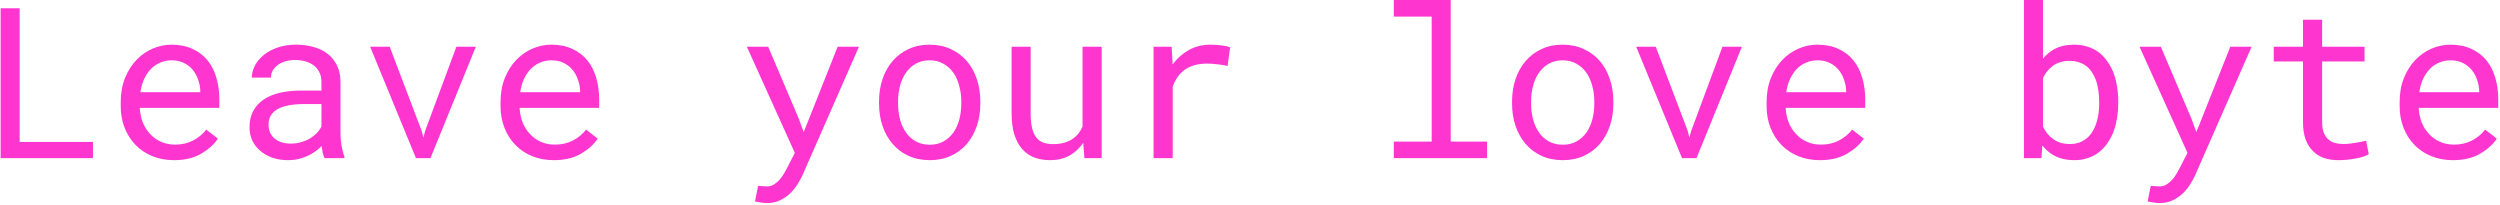
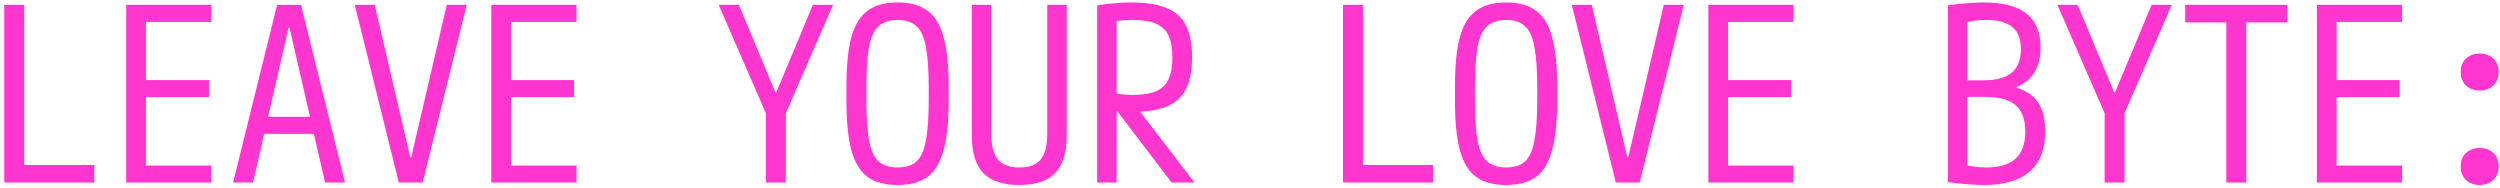
- <svg xmlns="http://www.w3.org/2000/svg" width="759" height="62" viewBox="0 0 759 62" fill="none">
-   <path d="M5.969 43.094H28.219V48H0.188V2.5H5.969V43.094ZM52.812 48.625C50.438 48.625 48.25 48.219 46.25 47.406C44.271 46.594 42.573 45.458 41.156 44C39.74 42.542 38.635 40.812 37.844 38.812C37.052 36.812 36.656 34.635 36.656 32.281V30.969C36.656 28.24 37.094 25.802 37.969 23.656C38.844 21.49 40.01 19.656 41.469 18.156C42.906 16.677 44.542 15.542 46.375 14.75C48.229 13.958 50.125 13.562 52.062 13.562C54.5 13.562 56.625 13.99 58.438 14.844C60.271 15.677 61.792 16.833 63 18.312C64.208 19.812 65.104 21.573 65.688 23.594C66.292 25.615 66.594 27.802 66.594 30.156V32.75H42.438V32.969C42.583 34.615 42.906 36.062 43.406 37.312C43.927 38.562 44.635 39.667 45.531 40.625C46.448 41.646 47.552 42.448 48.844 43.031C50.135 43.615 51.562 43.906 53.125 43.906C55.188 43.906 57.021 43.49 58.625 42.656C60.229 41.823 61.562 40.719 62.625 39.344L66.156 42.094C65.031 43.802 63.344 45.323 61.094 46.656C58.865 47.969 56.104 48.625 52.812 48.625ZM52.062 18.312C50.896 18.312 49.792 18.531 48.75 18.969C47.708 19.385 46.771 20 45.938 20.812C45.104 21.646 44.396 22.667 43.812 23.875C43.25 25.062 42.854 26.438 42.625 28H60.812V27.719C60.812 26.677 60.615 25.562 60.219 24.375C59.823 23.167 59.271 22.125 58.562 21.25C57.854 20.375 56.958 19.667 55.875 19.125C54.812 18.583 53.542 18.312 52.062 18.312ZM98.531 48C98.302 47.562 98.115 47.021 97.969 46.375C97.844 45.708 97.75 45.021 97.688 44.312C97.104 44.896 96.448 45.448 95.719 45.969C95.01 46.49 94.229 46.948 93.375 47.344C92.5 47.74 91.573 48.052 90.594 48.281C89.615 48.51 88.573 48.625 87.469 48.625C85.677 48.625 84.052 48.365 82.594 47.844C81.156 47.323 79.938 46.615 78.938 45.719C77.917 44.844 77.125 43.802 76.562 42.594C76.021 41.365 75.75 40.042 75.75 38.625C75.75 36.771 76.115 35.146 76.844 33.75C77.594 32.354 78.646 31.188 80 30.25C81.354 29.333 82.979 28.646 84.875 28.188C86.792 27.729 88.927 27.5 91.281 27.5H97.594V24.844C97.594 23.823 97.406 22.906 97.031 22.094C96.656 21.281 96.125 20.583 95.438 20C94.75 19.438 93.906 19 92.906 18.688C91.927 18.375 90.823 18.219 89.594 18.219C88.448 18.219 87.417 18.365 86.5 18.656C85.604 18.948 84.844 19.333 84.219 19.812C83.594 20.292 83.104 20.865 82.75 21.531C82.417 22.177 82.25 22.854 82.25 23.562H76.438C76.458 22.333 76.771 21.125 77.375 19.938C78 18.75 78.896 17.677 80.062 16.719C81.208 15.781 82.604 15.021 84.25 14.438C85.917 13.854 87.802 13.562 89.906 13.562C91.823 13.562 93.604 13.802 95.25 14.281C96.896 14.74 98.323 15.438 99.531 16.375C100.719 17.333 101.656 18.521 102.344 19.938C103.031 21.354 103.375 23.01 103.375 24.906V40.625C103.375 41.75 103.479 42.948 103.688 44.219C103.896 45.469 104.188 46.562 104.562 47.5V48H98.531ZM88.312 43.594C89.438 43.594 90.49 43.448 91.469 43.156C92.448 42.865 93.344 42.479 94.156 42C94.948 41.521 95.635 40.979 96.219 40.375C96.802 39.75 97.26 39.104 97.594 38.438V31.594H92.219C90.219 31.594 88.469 31.771 86.969 32.125C85.49 32.458 84.312 32.979 83.438 33.688C82.812 34.188 82.333 34.781 82 35.469C81.688 36.156 81.531 36.938 81.531 37.812C81.531 38.646 81.667 39.417 81.938 40.125C82.229 40.833 82.656 41.438 83.219 41.938C83.781 42.458 84.49 42.865 85.344 43.156C86.198 43.448 87.188 43.594 88.312 43.594ZM126.281 48L112.375 14.188H118.312L128 39.688L128.531 41.781L129.094 39.688L138.562 14.188H144.469L130.688 48H126.281ZM168.125 48.625C165.75 48.625 163.562 48.219 161.562 47.406C159.583 46.594 157.885 45.458 156.469 44C155.052 42.542 153.948 40.812 153.156 38.812C152.365 36.812 151.969 34.635 151.969 32.281V30.969C151.969 28.24 152.406 25.802 153.281 23.656C154.156 21.49 155.323 19.656 156.781 18.156C158.219 16.677 159.854 15.542 161.688 14.75C163.542 13.958 165.438 13.562 167.375 13.562C169.812 13.562 171.938 13.99 173.75 14.844C175.583 15.677 177.104 16.833 178.312 18.312C179.521 19.812 180.417 21.573 181 23.594C181.604 25.615 181.906 27.802 181.906 30.156V32.75H157.75V32.969C157.896 34.615 158.219 36.062 158.719 37.312C159.24 38.562 159.948 39.667 160.844 40.625C161.76 41.646 162.865 42.448 164.156 43.031C165.448 43.615 166.875 43.906 168.438 43.906C170.5 43.906 172.333 43.49 173.938 42.656C175.542 41.823 176.875 40.719 177.938 39.344L181.469 42.094C180.344 43.802 178.656 45.323 176.406 46.656C174.177 47.969 171.417 48.625 168.125 48.625ZM167.375 18.312C166.208 18.312 165.104 18.531 164.062 18.969C163.021 19.385 162.083 20 161.25 20.812C160.417 21.646 159.708 22.667 159.125 23.875C158.562 25.062 158.167 26.438 157.938 28H176.125V27.719C176.125 26.677 175.927 25.562 175.531 24.375C175.135 23.167 174.583 22.125 173.875 21.25C173.167 20.375 172.271 19.667 171.188 19.125C170.125 18.583 168.854 18.312 167.375 18.312ZM232.781 61.656C232.24 61.656 231.604 61.594 230.875 61.469C230.146 61.344 229.594 61.24 229.219 61.156L230.156 56.438C230.677 56.479 231.188 56.51 231.688 56.531C232.208 56.573 232.615 56.594 232.906 56.594C233.698 56.594 234.417 56.375 235.062 55.938C235.729 55.5 236.323 54.979 236.844 54.375C237.344 53.771 237.771 53.146 238.125 52.5C238.5 51.854 238.792 51.323 239 50.906L241.312 46.406L226.75 14.188H233.219L242.5 36L244 40.094L245.594 36.125L254.312 14.188H260.781L243.625 53.219C243.229 54.094 242.719 55.021 242.094 56C241.49 56.979 240.75 57.885 239.875 58.719C239 59.552 237.979 60.25 236.812 60.812C235.646 61.375 234.302 61.656 232.781 61.656ZM266.875 30.781C266.875 28.344 267.229 26.083 267.938 24C268.646 21.896 269.667 20.073 271 18.531C272.312 16.99 273.917 15.781 275.812 14.906C277.708 14.01 279.844 13.562 282.219 13.562C284.615 13.562 286.76 14.01 288.656 14.906C290.573 15.781 292.198 16.99 293.531 18.531C294.844 20.073 295.854 21.896 296.562 24C297.271 26.083 297.625 28.344 297.625 30.781V31.469C297.625 33.906 297.271 36.167 296.562 38.25C295.854 40.333 294.844 42.146 293.531 43.688C292.198 45.229 290.583 46.438 288.688 47.312C286.792 48.188 284.656 48.625 282.281 48.625C279.885 48.625 277.729 48.188 275.812 47.312C273.917 46.438 272.312 45.229 271 43.688C269.667 42.146 268.646 40.333 267.938 38.25C267.229 36.167 266.875 33.906 266.875 31.469V30.781ZM272.656 31.469C272.656 33.135 272.854 34.729 273.25 36.25C273.646 37.75 274.25 39.073 275.062 40.219C275.854 41.365 276.854 42.271 278.062 42.938C279.271 43.604 280.677 43.938 282.281 43.938C283.865 43.938 285.25 43.604 286.438 42.938C287.646 42.271 288.656 41.365 289.469 40.219C290.26 39.073 290.854 37.75 291.25 36.25C291.646 34.729 291.844 33.135 291.844 31.469V30.781C291.844 29.135 291.635 27.562 291.219 26.062C290.823 24.542 290.229 23.208 289.438 22.062C288.625 20.917 287.615 20.01 286.406 19.344C285.219 18.656 283.823 18.312 282.219 18.312C280.615 18.312 279.219 18.656 278.031 19.344C276.844 20.01 275.854 20.917 275.062 22.062C274.25 23.208 273.646 24.542 273.25 26.062C272.854 27.562 272.656 29.135 272.656 30.781V31.469ZM329.219 48L328.875 43.344C327.75 45.01 326.344 46.312 324.656 47.25C322.969 48.167 321.021 48.625 318.812 48.625C317.042 48.625 315.438 48.354 314 47.812C312.562 47.25 311.333 46.385 310.312 45.219C309.292 44.052 308.5 42.573 307.938 40.781C307.396 38.969 307.125 36.802 307.125 34.281V14.188H312.906V34.344C312.906 36.177 313.052 37.698 313.344 38.906C313.635 40.115 314.073 41.073 314.656 41.781C315.24 42.51 315.948 43.021 316.781 43.312C317.635 43.604 318.615 43.75 319.719 43.75C321.01 43.75 322.167 43.604 323.188 43.312C324.208 43 325.094 42.573 325.844 42.031C326.469 41.594 327.01 41.073 327.469 40.469C327.948 39.844 328.344 39.167 328.656 38.438V14.188H334.469V48H329.219ZM367.531 13.562C368.594 13.562 369.698 13.635 370.844 13.781C372.01 13.927 372.885 14.125 373.469 14.375L372.688 20.031C371.562 19.781 370.49 19.604 369.469 19.5C368.469 19.375 367.417 19.312 366.312 19.312C364.896 19.312 363.615 19.49 362.469 19.844C361.323 20.177 360.323 20.677 359.469 21.344C358.698 21.927 358.021 22.646 357.438 23.5C356.875 24.333 356.406 25.271 356.031 26.312V48H350.219V14.188H355.719L355.969 18.719L356 19.562C357.375 17.708 359.021 16.25 360.938 15.188C362.875 14.104 365.073 13.562 367.531 13.562ZM423.156 0H440.438V43H451.469V48H423.156V43H434.656V5.031H423.156V0ZM459.062 30.781C459.062 28.344 459.417 26.083 460.125 24C460.833 21.896 461.854 20.073 463.188 18.531C464.5 16.99 466.104 15.781 468 14.906C469.896 14.01 472.031 13.562 474.406 13.562C476.802 13.562 478.948 14.01 480.844 14.906C482.76 15.781 484.385 16.99 485.719 18.531C487.031 20.073 488.042 21.896 488.75 24C489.458 26.083 489.812 28.344 489.812 30.781V31.469C489.812 33.906 489.458 36.167 488.75 38.25C488.042 40.333 487.031 42.146 485.719 43.688C484.385 45.229 482.771 46.438 480.875 47.312C478.979 48.188 476.844 48.625 474.469 48.625C472.073 48.625 469.917 48.188 468 47.312C466.104 46.438 464.5 45.229 463.188 43.688C461.854 42.146 460.833 40.333 460.125 38.25C459.417 36.167 459.062 33.906 459.062 31.469V30.781ZM464.844 31.469C464.844 33.135 465.042 34.729 465.438 36.25C465.833 37.75 466.438 39.073 467.25 40.219C468.042 41.365 469.042 42.271 470.25 42.938C471.458 43.604 472.865 43.938 474.469 43.938C476.052 43.938 477.438 43.604 478.625 42.938C479.833 42.271 480.844 41.365 481.656 40.219C482.448 39.073 483.042 37.75 483.438 36.25C483.833 34.729 484.031 33.135 484.031 31.469V30.781C484.031 29.135 483.823 27.562 483.406 26.062C483.01 24.542 482.417 23.208 481.625 22.062C480.812 20.917 479.802 20.01 478.594 19.344C477.406 18.656 476.01 18.312 474.406 18.312C472.802 18.312 471.406 18.656 470.219 19.344C469.031 20.01 468.042 20.917 467.25 22.062C466.438 23.208 465.833 24.542 465.438 26.062C465.042 27.562 464.844 29.135 464.844 30.781V31.469ZM510.656 48L496.75 14.188H502.688L512.375 39.688L512.906 41.781L513.469 39.688L522.938 14.188H528.844L515.062 48H510.656ZM552.5 48.625C550.125 48.625 547.938 48.219 545.938 47.406C543.958 46.594 542.26 45.458 540.844 44C539.427 42.542 538.323 40.812 537.531 38.812C536.74 36.812 536.344 34.635 536.344 32.281V30.969C536.344 28.24 536.781 25.802 537.656 23.656C538.531 21.49 539.698 19.656 541.156 18.156C542.594 16.677 544.229 15.542 546.062 14.75C547.917 13.958 549.812 13.562 551.75 13.562C554.188 13.562 556.312 13.99 558.125 14.844C559.958 15.677 561.479 16.833 562.688 18.312C563.896 19.812 564.792 21.573 565.375 23.594C565.979 25.615 566.281 27.802 566.281 30.156V32.75H542.125V32.969C542.271 34.615 542.594 36.062 543.094 37.312C543.615 38.562 544.323 39.667 545.219 40.625C546.135 41.646 547.24 42.448 548.531 43.031C549.823 43.615 551.25 43.906 552.812 43.906C554.875 43.906 556.708 43.49 558.312 42.656C559.917 41.823 561.25 40.719 562.312 39.344L565.844 42.094C564.719 43.802 563.031 45.323 560.781 46.656C558.552 47.969 555.792 48.625 552.5 48.625ZM551.75 18.312C550.583 18.312 549.479 18.531 548.438 18.969C547.396 19.385 546.458 20 545.625 20.812C544.792 21.646 544.083 22.667 543.5 23.875C542.938 25.062 542.542 26.438 542.312 28H560.5V27.719C560.5 26.677 560.302 25.562 559.906 24.375C559.51 23.167 558.958 22.125 558.25 21.25C557.542 20.375 556.646 19.667 555.562 19.125C554.5 18.583 553.229 18.312 551.75 18.312ZM643.094 31.469C643.094 32.948 642.979 34.375 642.75 35.75C642.542 37.104 642.229 38.375 641.812 39.562C641.25 41.125 640.51 42.531 639.594 43.781C638.698 45.01 637.615 46.031 636.344 46.844C635.427 47.406 634.417 47.844 633.312 48.156C632.229 48.469 631.052 48.625 629.781 48.625C628.323 48.625 626.99 48.448 625.781 48.094C624.594 47.74 623.521 47.229 622.562 46.562C622.104 46.229 621.667 45.865 621.25 45.469C620.833 45.073 620.438 44.635 620.062 44.156L619.781 48H614.469V0H620.25V17.812C620.729 17.208 621.26 16.667 621.844 16.188C622.427 15.688 623.052 15.26 623.719 14.906C624.552 14.469 625.469 14.135 626.469 13.906C627.469 13.677 628.552 13.562 629.719 13.562C631.177 13.562 632.521 13.76 633.75 14.156C634.979 14.552 636.094 15.104 637.094 15.812C637.99 16.479 638.792 17.292 639.5 18.25C640.208 19.188 640.833 20.24 641.375 21.406C641.938 22.719 642.365 24.177 642.656 25.781C642.948 27.365 643.094 29.042 643.094 30.812V31.469ZM637.312 30.812C637.312 29.75 637.24 28.719 637.094 27.719C636.969 26.698 636.771 25.74 636.5 24.844C636.125 23.74 635.635 22.729 635.031 21.812C634.427 20.896 633.688 20.177 632.812 19.656C632.208 19.281 631.531 18.99 630.781 18.781C630.031 18.573 629.198 18.469 628.281 18.469C627.281 18.469 626.365 18.604 625.531 18.875C624.698 19.125 623.958 19.479 623.312 19.938C622.646 20.417 622.052 20.979 621.531 21.625C621.031 22.25 620.604 22.938 620.25 23.688V38.469C620.625 39.219 621.062 39.917 621.562 40.562C622.083 41.188 622.677 41.74 623.344 42.219C624.01 42.698 624.76 43.073 625.594 43.344C626.427 43.594 627.344 43.719 628.344 43.719C629.302 43.719 630.177 43.604 630.969 43.375C631.76 43.125 632.469 42.771 633.094 42.312C633.927 41.729 634.625 40.99 635.188 40.094C635.75 39.198 636.198 38.198 636.531 37.094C636.802 36.26 637 35.365 637.125 34.406C637.25 33.448 637.312 32.469 637.312 31.469V30.812ZM655.594 61.656C655.052 61.656 654.417 61.594 653.688 61.469C652.958 61.344 652.406 61.24 652.031 61.156L652.969 56.438C653.49 56.479 654 56.51 654.5 56.531C655.021 56.573 655.427 56.594 655.719 56.594C656.51 56.594 657.229 56.375 657.875 55.938C658.542 55.5 659.135 54.979 659.656 54.375C660.156 53.771 660.583 53.146 660.938 52.5C661.312 51.854 661.604 51.323 661.812 50.906L664.125 46.406L649.562 14.188H656.031L665.312 36L666.812 40.094L668.406 36.125L677.125 14.188H683.594L666.438 53.219C666.042 54.094 665.531 55.021 664.906 56C664.302 56.979 663.562 57.885 662.688 58.719C661.812 59.552 660.792 60.25 659.625 60.812C658.458 61.375 657.115 61.656 655.594 61.656ZM705 6V14.188H717.875V18.656H705V37.031C705 38.344 705.167 39.427 705.5 40.281C705.833 41.135 706.292 41.812 706.875 42.312C707.458 42.833 708.125 43.198 708.875 43.406C709.646 43.615 710.458 43.719 711.312 43.719C711.938 43.719 712.583 43.688 713.25 43.625C713.917 43.542 714.573 43.448 715.219 43.344C715.844 43.24 716.427 43.135 716.969 43.031C717.531 42.906 717.99 42.802 718.344 42.719L719.156 46.812C718.677 47.104 718.094 47.365 717.406 47.594C716.719 47.802 715.969 47.979 715.156 48.125C714.344 48.292 713.479 48.417 712.562 48.5C711.667 48.583 710.771 48.625 709.875 48.625C708.375 48.625 706.969 48.417 705.656 48C704.365 47.562 703.24 46.875 702.281 45.938C701.323 45.021 700.562 43.833 700 42.375C699.458 40.896 699.188 39.115 699.188 37.031V18.656H690.312V14.188H699.188V6H705ZM744.688 48.625C742.312 48.625 740.125 48.219 738.125 47.406C736.146 46.594 734.448 45.458 733.031 44C731.615 42.542 730.51 40.812 729.719 38.812C728.927 36.812 728.531 34.635 728.531 32.281V30.969C728.531 28.24 728.969 25.802 729.844 23.656C730.719 21.49 731.885 19.656 733.344 18.156C734.781 16.677 736.417 15.542 738.25 14.75C740.104 13.958 742 13.562 743.938 13.562C746.375 13.562 748.5 13.99 750.312 14.844C752.146 15.677 753.667 16.833 754.875 18.312C756.083 19.812 756.979 21.573 757.562 23.594C758.167 25.615 758.469 27.802 758.469 30.156V32.75H734.312V32.969C734.458 34.615 734.781 36.062 735.281 37.312C735.802 38.562 736.51 39.667 737.406 40.625C738.323 41.646 739.427 42.448 740.719 43.031C742.01 43.615 743.438 43.906 745 43.906C747.062 43.906 748.896 43.49 750.5 42.656C752.104 41.823 753.438 40.719 754.5 39.344L758.031 42.094C756.906 43.802 755.219 45.323 752.969 46.656C750.74 47.969 747.979 48.625 744.688 48.625ZM743.938 18.312C742.771 18.312 741.667 18.531 740.625 18.969C739.583 19.385 738.646 20 737.812 20.812C736.979 21.646 736.271 22.667 735.688 23.875C735.125 25.062 734.729 26.438 734.5 28H752.688V27.719C752.688 26.677 752.49 25.562 752.094 24.375C751.698 23.167 751.146 22.125 750.438 21.25C749.729 20.375 748.833 19.667 747.75 19.125C746.688 18.583 745.417 18.312 743.938 18.312Z" fill="#FF35D0" />
+ <svg xmlns="http://www.w3.org/2000/svg" width="493" height="37" viewBox="0 0 493 37" fill="none">
+   <path d="M0.84 36V0.96H4.776V32.544H18.6V36H0.84ZM24.888 36V0.96H41.688V4.32H28.776V15.792H41.208V19.152H28.776V32.64H41.688V36H24.888ZM45.96 36L54.648 0.96H59.352L68.04 36H64.104L57.096 5.472H56.904L49.896 36H45.96ZM50.376 26.4V23.04H63.624V26.4H50.376ZM78.648 36L69.96 0.96H73.896L80.904 31.008H81.096L88.104 0.96H92.04L83.352 36H78.648ZM96.888 36V0.96H113.688V4.32H100.776V15.792H113.208V19.152H100.776V32.64H113.688V36H96.888ZM151.032 36V22.32L141.72 0.96H145.704L152.904 18.192H153.096L160.296 0.96H164.28L154.968 22.32V36H151.032ZM177 36.48C174.536 36.48 172.568 35.952 171.096 34.896C169.624 33.808 168.552 32.048 167.88 29.616C167.24 27.184 166.92 23.952 166.92 19.92V17.04C166.92 12.976 167.24 9.744 167.88 7.344C168.552 4.912 169.624 3.168 171.096 2.112C172.568 1.024 174.536 0.48 177 0.48C179.464 0.48 181.432 1.024 182.904 2.112C184.376 3.168 185.432 4.912 186.072 7.344C186.744 9.744 187.08 12.976 187.08 17.04V19.92C187.08 23.952 186.744 27.184 186.072 29.616C185.432 32.048 184.376 33.808 182.904 34.896C181.432 35.952 179.464 36.48 177 36.48ZM177 33.024C178.6 33.024 179.832 32.64 180.696 31.872C181.592 31.072 182.216 29.712 182.568 27.792C182.952 25.84 183.144 23.136 183.144 19.68V17.28C183.144 13.824 182.952 11.136 182.568 9.216C182.216 7.264 181.592 5.904 180.696 5.136C179.832 4.336 178.6 3.936 177 3.936C175.432 3.936 174.2 4.336 173.304 5.136C172.408 5.904 171.768 7.264 171.384 9.216C171.032 11.136 170.856 13.824 170.856 17.28V19.68C170.856 23.136 171.032 25.84 171.384 27.792C171.768 29.712 172.408 31.072 173.304 31.872C174.2 32.64 175.432 33.024 177 33.024ZM201 36.48C197.8 36.48 195.432 35.696 193.896 34.128C192.392 32.528 191.64 30.032 191.64 26.64V0.96H195.48V26.256C195.48 28.656 195.912 30.384 196.776 31.44C197.64 32.496 199.048 33.024 201 33.024C202.984 33.024 204.392 32.496 205.224 31.44C206.088 30.384 206.52 28.656 206.52 26.256V0.96H210.36V26.64C210.36 30.032 209.608 32.528 208.104 34.128C206.6 35.696 204.232 36.48 201 36.48ZM216.36 1.056C217.768 0.832 218.984 0.688 220.008 0.624C221.064 0.528 222.072 0.48 223.032 0.48C225.944 0.48 228.28 0.848 230.04 1.584C231.8 2.288 233.08 3.44 233.88 5.04C234.68 6.608 235.08 8.688 235.08 11.28C235.08 13.872 234.68 15.968 233.88 17.568C233.08 19.136 231.8 20.288 230.04 21.024C228.28 21.728 225.944 22.08 223.032 22.08C222.168 22.08 221.32 22.048 220.488 21.984C219.688 21.92 218.84 21.824 217.944 21.696L219.192 18.336C220.024 18.464 220.776 18.56 221.448 18.624C222.12 18.688 222.76 18.72 223.368 18.72C225.288 18.72 226.808 18.48 227.928 18C229.08 17.52 229.912 16.736 230.424 15.648C230.936 14.56 231.192 13.12 231.192 11.328C231.192 9.504 230.936 8.064 230.424 7.008C229.912 5.92 229.08 5.136 227.928 4.656C226.808 4.176 225.288 3.936 223.368 3.936C222.728 3.936 222.056 3.968 221.352 4.032C220.68 4.064 219.912 4.16 219.048 4.32L220.2 2.976V36H216.36V1.056ZM231.048 36L219.048 20.256H223.464L235.56 36H231.048ZM264.84 36V0.96H268.776V32.544H282.6V36H264.84ZM297 36.48C294.536 36.48 292.568 35.952 291.096 34.896C289.624 33.808 288.552 32.048 287.88 29.616C287.24 27.184 286.92 23.952 286.92 19.92V17.04C286.92 12.976 287.24 9.744 287.88 7.344C288.552 4.912 289.624 3.168 291.096 2.112C292.568 1.024 294.536 0.48 297 0.48C299.464 0.48 301.432 1.024 302.904 2.112C304.376 3.168 305.432 4.912 306.072 7.344C306.744 9.744 307.08 12.976 307.08 17.04V19.92C307.08 23.952 306.744 27.184 306.072 29.616C305.432 32.048 304.376 33.808 302.904 34.896C301.432 35.952 299.464 36.48 297 36.48ZM297 33.024C298.6 33.024 299.832 32.64 300.696 31.872C301.592 31.072 302.216 29.712 302.568 27.792C302.952 25.84 303.144 23.136 303.144 19.68V17.28C303.144 13.824 302.952 11.136 302.568 9.216C302.216 7.264 301.592 5.904 300.696 5.136C299.832 4.336 298.6 3.936 297 3.936C295.432 3.936 294.2 4.336 293.304 5.136C292.408 5.904 291.768 7.264 291.384 9.216C291.032 11.136 290.856 13.824 290.856 17.28V19.68C290.856 23.136 291.032 25.84 291.384 27.792C291.768 29.712 292.408 31.072 293.304 31.872C294.2 32.64 295.432 33.024 297 33.024ZM318.648 36L309.96 0.96H313.896L320.904 31.008H321.096L328.104 0.96H332.04L323.352 36H318.648ZM336.888 36V0.96H353.688V4.32H340.776V15.792H353.208V19.152H340.776V32.64H353.688V36H336.888ZM391.176 36.48C390.376 36.48 389.352 36.432 388.104 36.336C386.888 36.272 385.56 36.128 384.12 35.904V1.056C385.592 0.832 386.92 0.688 388.104 0.624C389.32 0.528 390.344 0.48 391.176 0.48C394.952 0.48 397.768 1.216 399.624 2.688C401.48 4.16 402.408 6.384 402.408 9.36C402.408 11.312 402.008 12.944 401.208 14.256C400.408 15.568 399.224 16.528 397.656 17.136V17.328C399.576 17.872 401 18.848 401.928 20.256C402.856 21.664 403.32 23.552 403.32 25.92C403.32 29.408 402.296 32.048 400.248 33.84C398.232 35.6 395.208 36.48 391.176 36.48ZM387 32.4C387.832 32.624 388.616 32.784 389.352 32.88C390.088 32.976 390.84 33.024 391.608 33.024C394.264 33.024 396.216 32.448 397.464 31.296C398.744 30.112 399.384 28.32 399.384 25.92C399.384 23.52 398.744 21.792 397.464 20.736C396.216 19.648 394.216 19.104 391.464 19.104H386.04V15.84H391.08C393.608 15.84 395.48 15.344 396.696 14.352C397.912 13.328 398.52 11.776 398.52 9.696C398.52 7.712 397.96 6.256 396.84 5.328C395.72 4.4 393.976 3.936 391.608 3.936C390.84 3.936 390.072 3.984 389.304 4.08C388.536 4.176 387.768 4.336 387 4.56L387.96 3.024V33.936L387 32.4ZM415.032 36V22.32L405.72 0.96H409.704L416.904 18.192H417.096L424.296 0.96H428.28L418.968 22.32V36H415.032ZM439.032 36V4.416H430.92V0.96H451.08V4.416H442.968V36H439.032ZM456.888 36V0.96H473.688V4.32H460.776V15.792H473.208V19.152H460.776V32.64H473.688V36H456.888ZM489 17.856C487.88 17.856 486.968 17.52 486.264 16.848C485.592 16.176 485.256 15.296 485.256 14.208C485.256 13.088 485.592 12.208 486.264 11.568C486.968 10.896 487.88 10.56 489 10.56C490.12 10.56 491.016 10.896 491.688 11.568C492.392 12.208 492.744 13.088 492.744 14.208C492.744 15.296 492.392 16.176 491.688 16.848C491.016 17.52 490.12 17.856 489 17.856ZM489 36.48C487.88 36.48 486.968 36.144 486.264 35.472C485.592 34.8 485.256 33.92 485.256 32.832C485.256 31.712 485.592 30.832 486.264 30.192C486.968 29.52 487.88 29.184 489 29.184C490.12 29.184 491.016 29.52 491.688 30.192C492.392 30.832 492.744 31.712 492.744 32.832C492.744 33.92 492.392 34.8 491.688 35.472C491.016 36.144 490.12 36.48 489 36.48Z" fill="#FF35D0" />
</svg>
